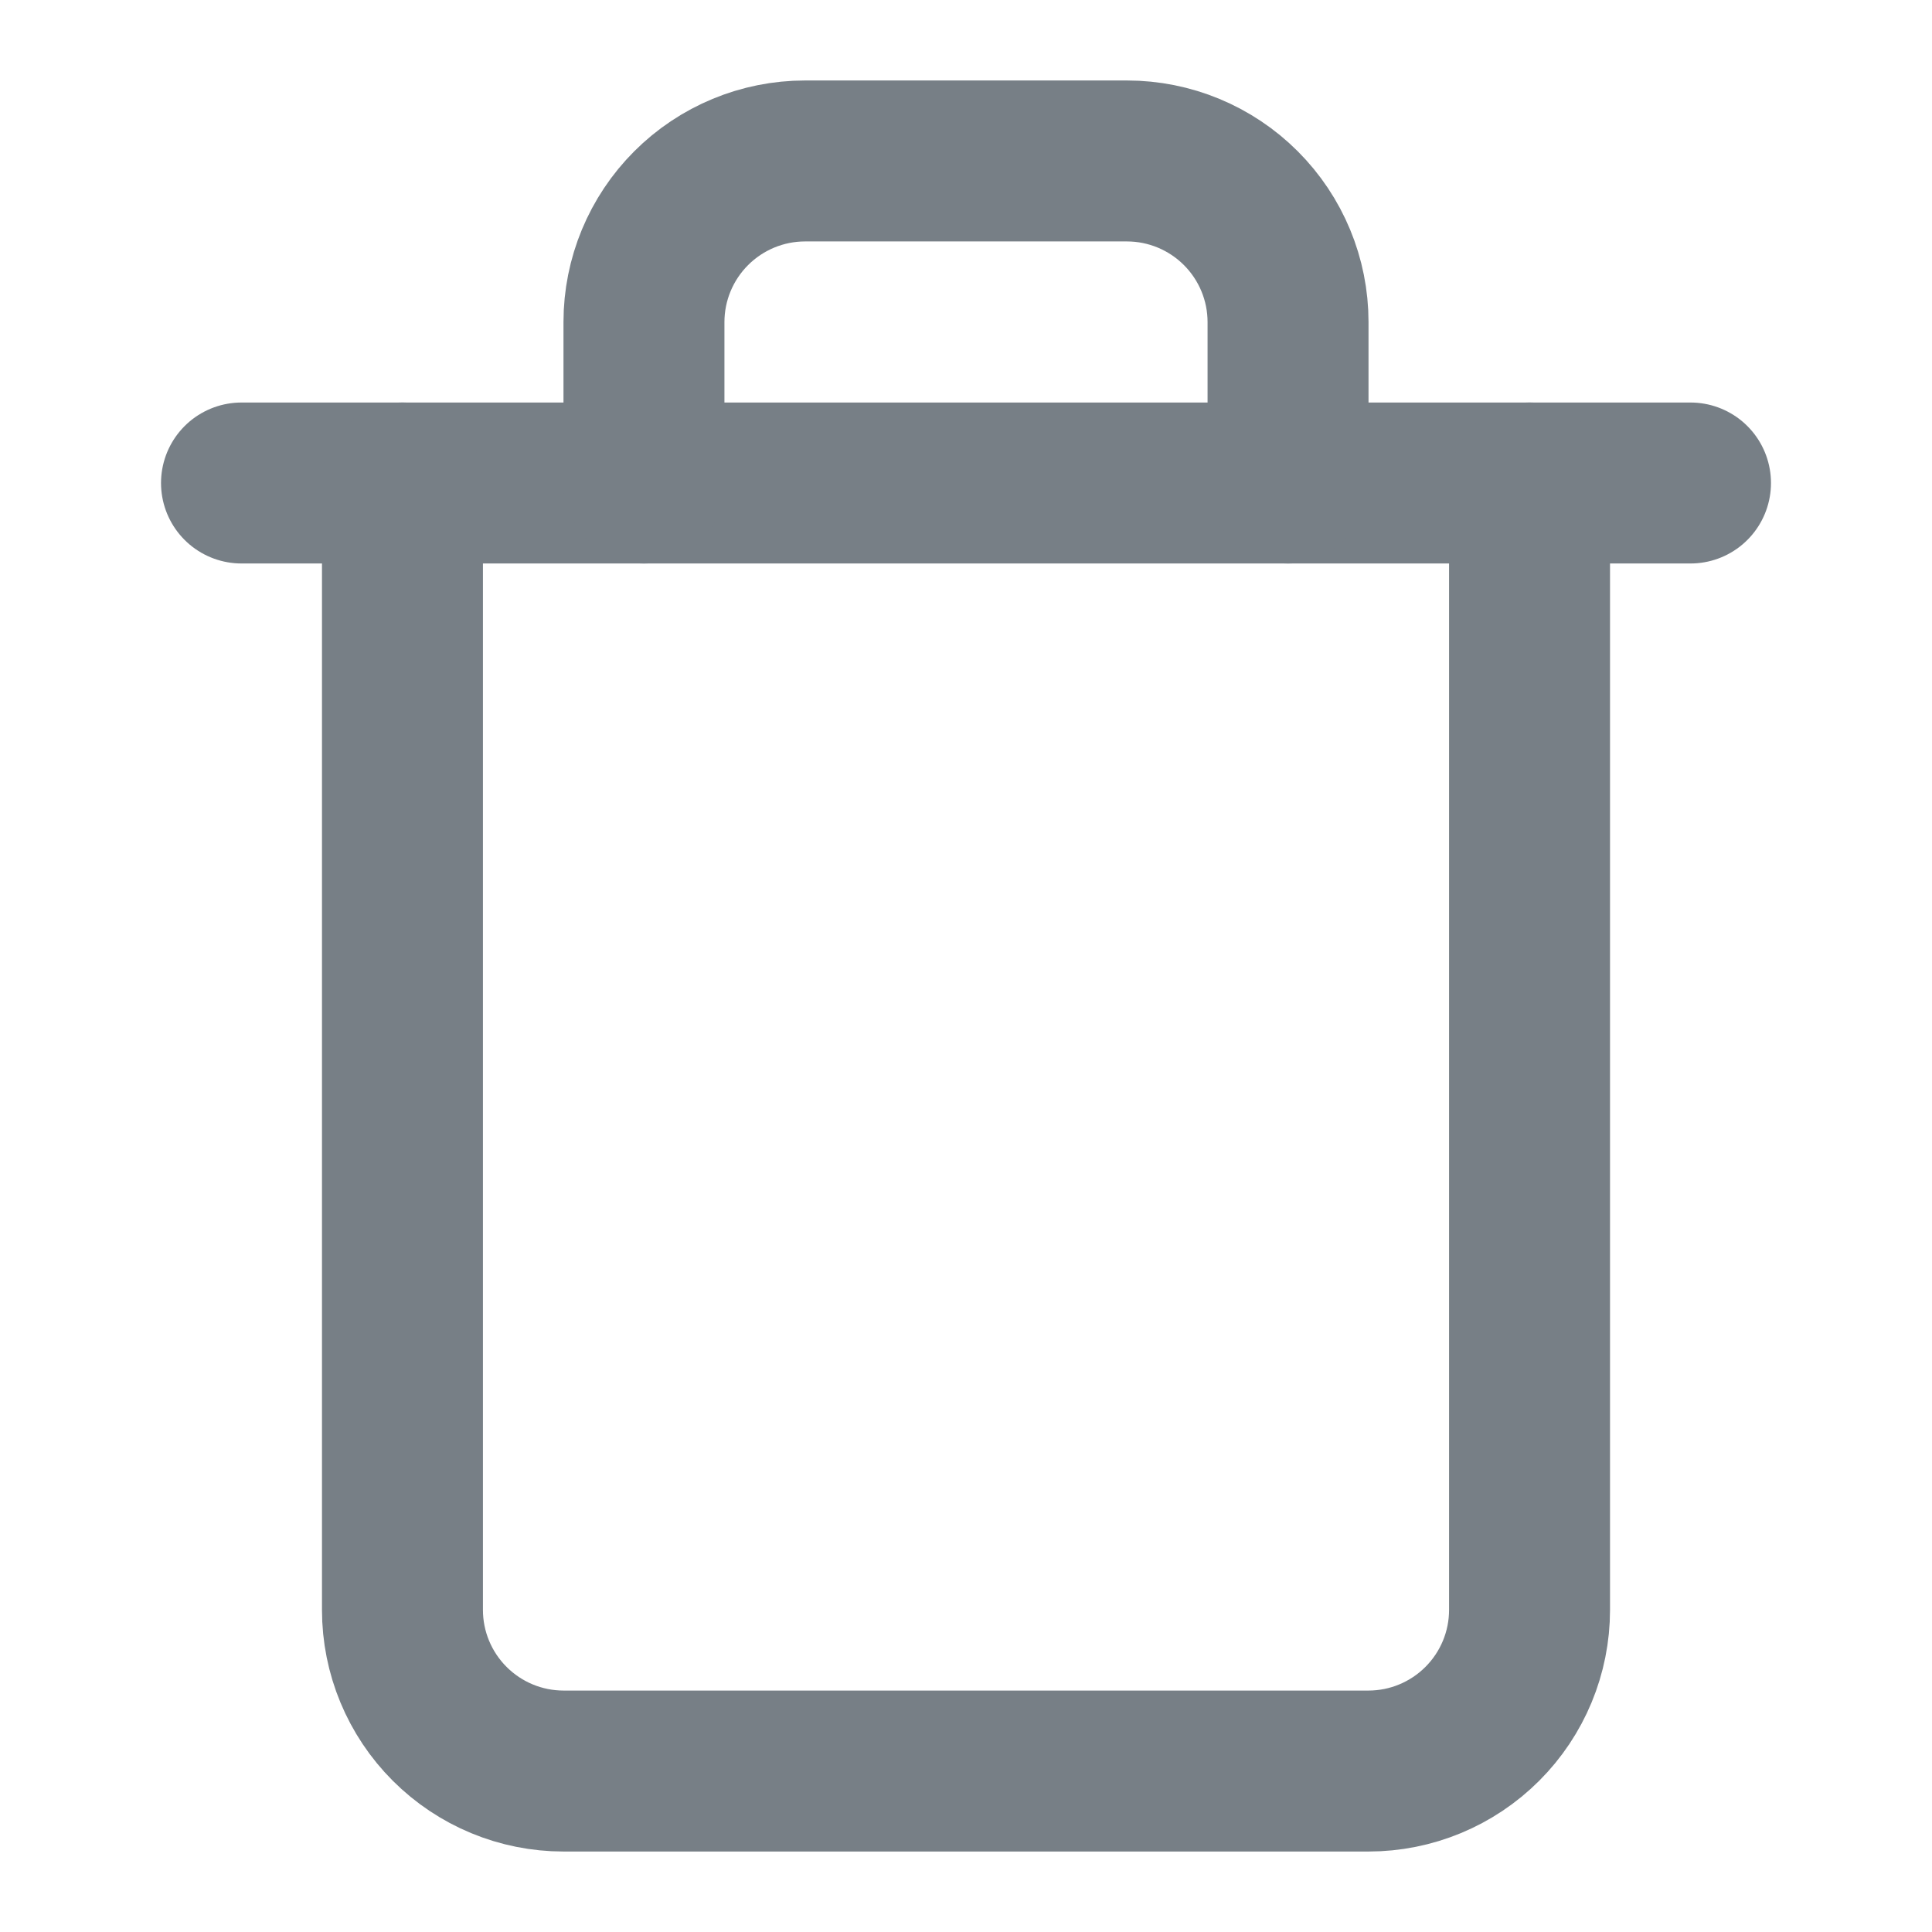
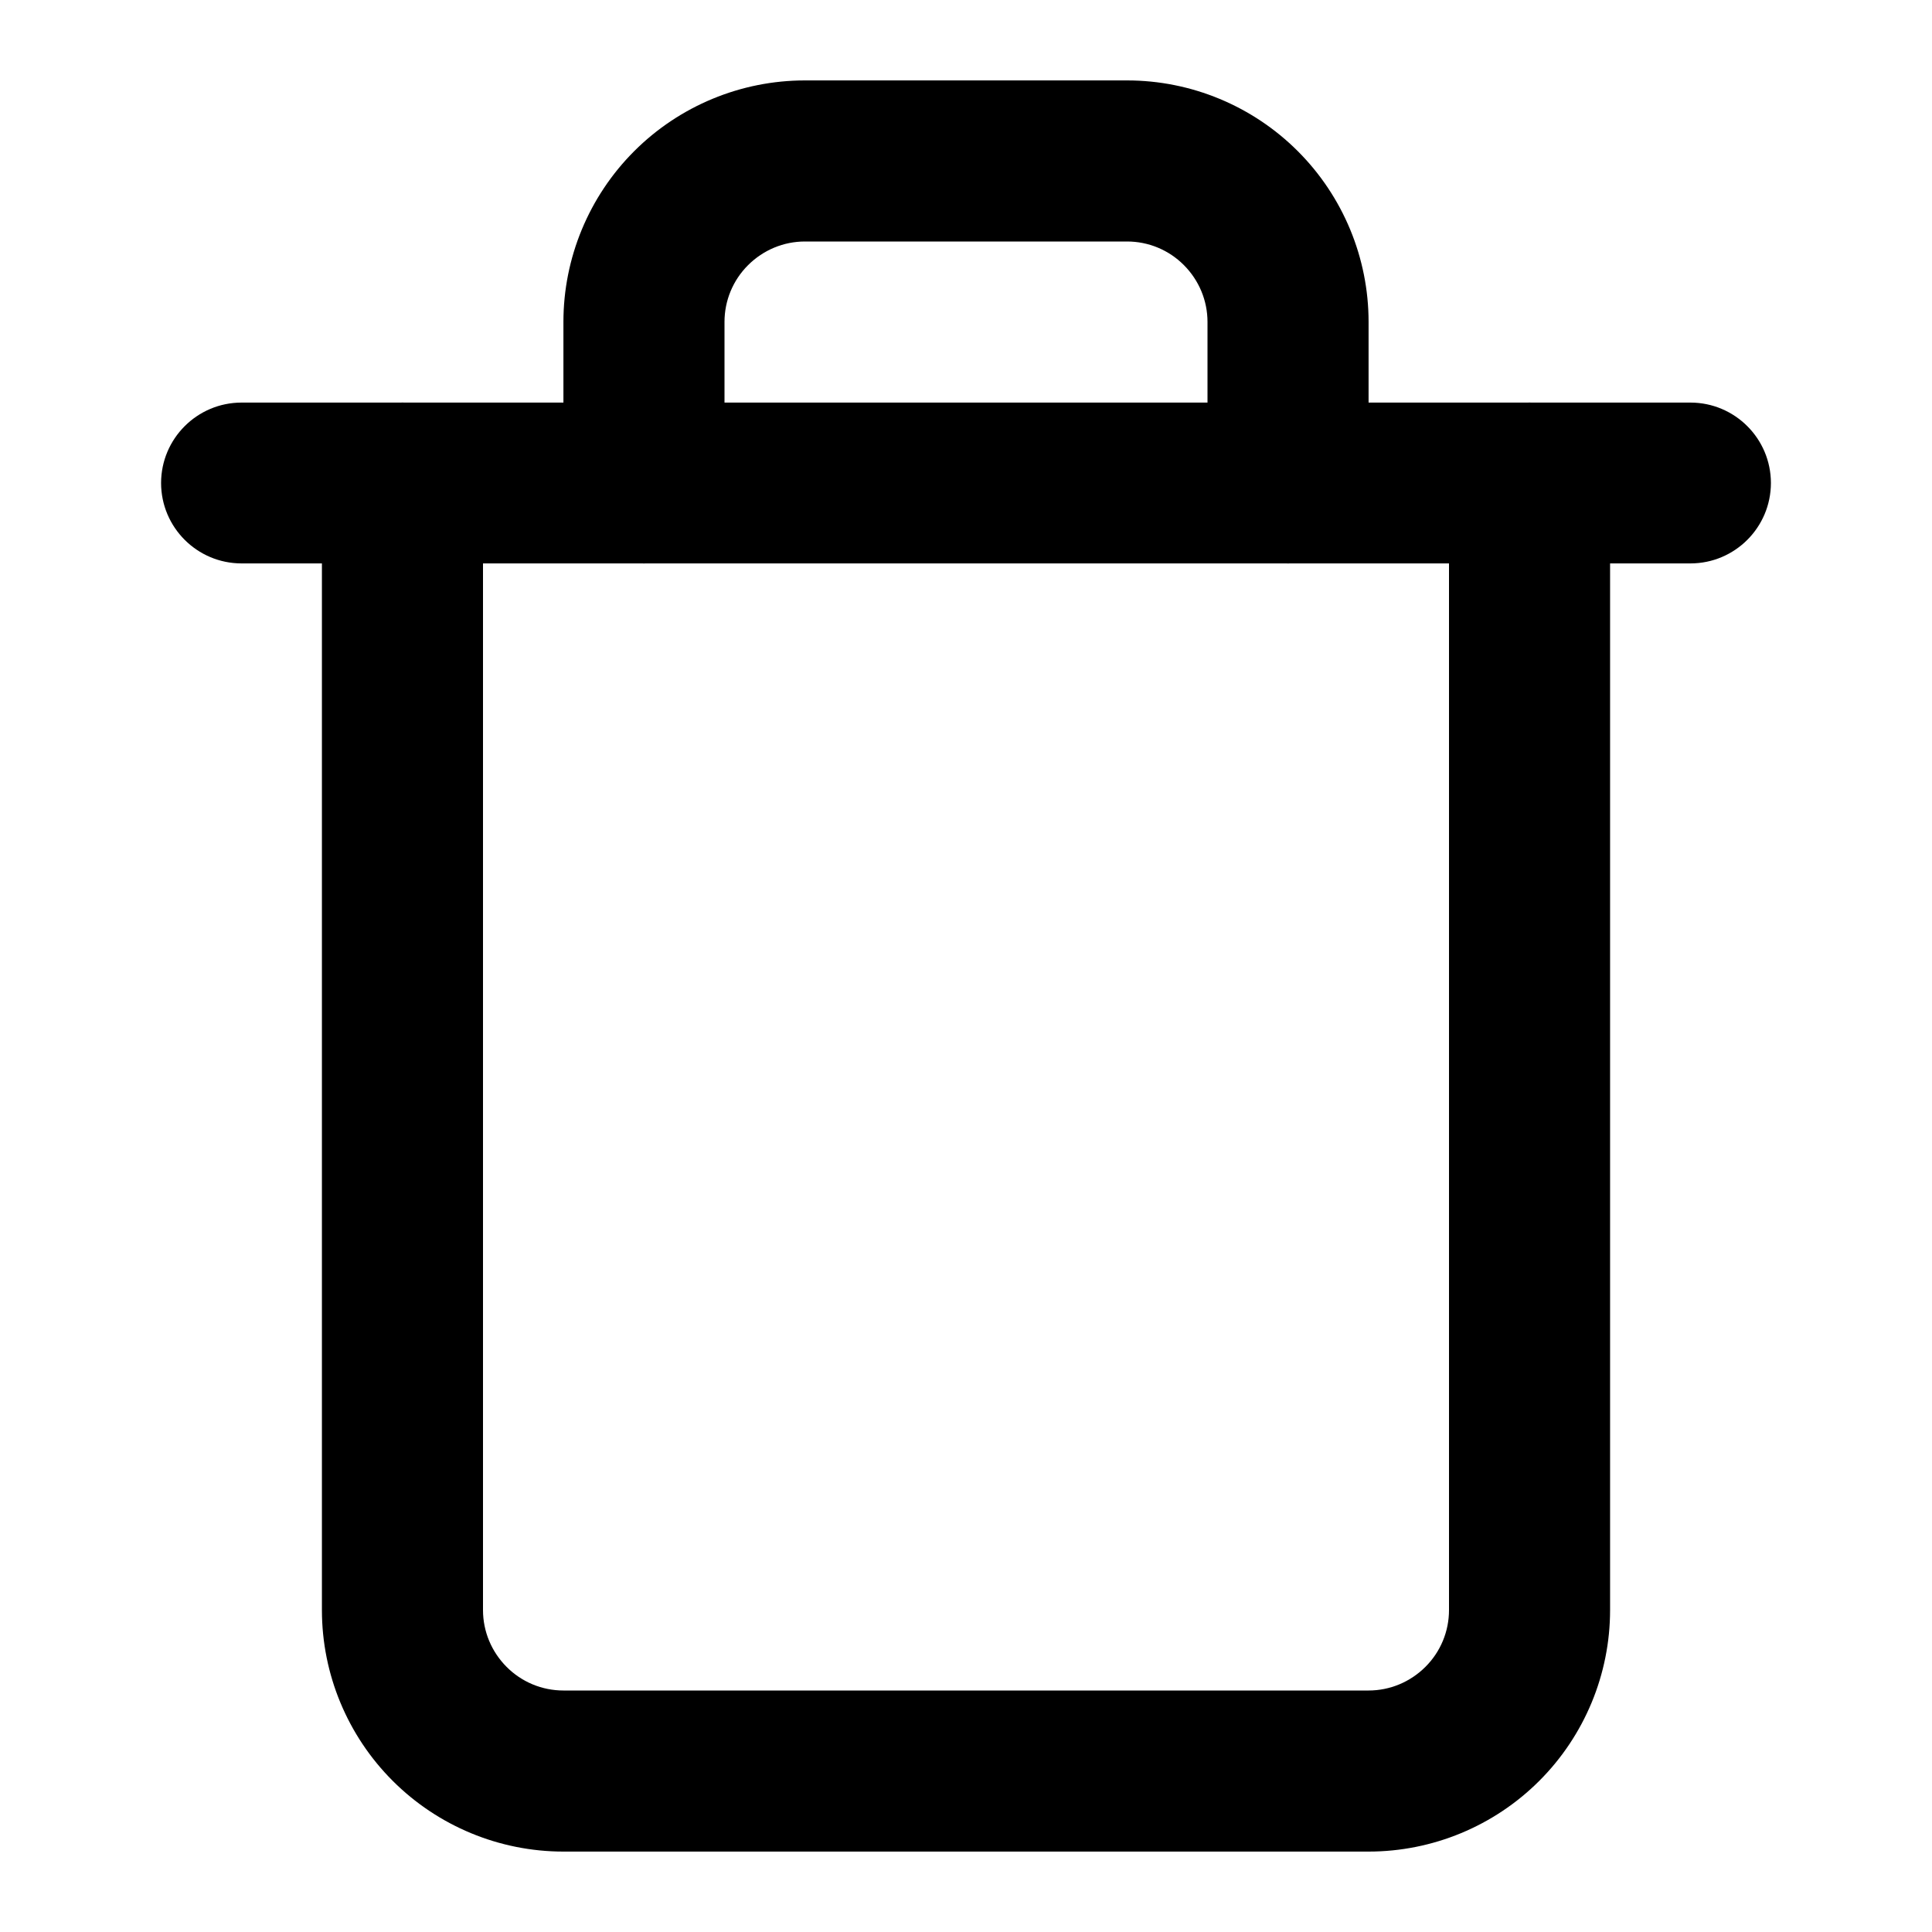
- <svg xmlns="http://www.w3.org/2000/svg" width="16" height="16" viewBox="0 0 16 16" fill="none">
-   <path d="M2 4H3.333H14" stroke="#777F86" stroke-width="1.333" stroke-linecap="round" stroke-linejoin="round" />
-   <path d="M12.667 4V13.333C12.667 13.687 12.526 14.026 12.276 14.276C12.026 14.526 11.687 14.667 11.333 14.667H4.667C4.313 14.667 3.974 14.526 3.724 14.276C3.474 14.026 3.333 13.687 3.333 13.333V4M5.333 4V2.667C5.333 2.313 5.474 1.974 5.724 1.724C5.974 1.474 6.313 1.333 6.667 1.333H9.333C9.687 1.333 10.026 1.474 10.276 1.724C10.526 1.974 10.667 2.313 10.667 2.667V4" stroke="#777F86" stroke-width="1.333" stroke-linecap="round" stroke-linejoin="round" />
+ <svg xmlns="http://www.w3.org/2000/svg" version="1.1" width="32" height="32" viewBox="0 0 32 32">
+   <path d="M4 6.668c-0.735 0.001-1.331 0.597-1.332 1.332v0c0.001 0.735 0.597 1.331 1.332 1.332h24c0.735-0.001 1.331-0.597 1.332-1.332v-0c-0.001-0.735-0.597-1.331-1.332-1.332h-21.332z" />
+   <path d="M13.332 1.332c-1.060 0-2.078 0.422-2.828 1.172s-1.172 1.768-1.172 2.828v2.668c0.001 0.736 0.597 1.332 1.333 1.332 0.001 0 0.002 0 0.003 0h-0c0.735-0.001 1.331-0.597 1.332-1.332v-2.668c0-0.354 0.14-0.691 0.391-0.941s0.587-0.391 0.941-0.391h5.336c0.354 0 0.691 0.14 0.941 0.391s0.391 0.587 0.391 0.941v2.668c0.001 0.735 0.597 1.331 1.332 1.332h0c0.001 0 0.002 0 0.003 0 0.736 0 1.333-0.596 1.333-1.332v-2.668c0-1.060-0.422-2.078-1.172-2.828s-1.768-1.172-2.828-1.172zM6.668 6.668c-0.001 0-0.002 0-0.003 0-0.736 0-1.333 0.596-1.333 1.332v18.668c0 1.060 0.422 2.078 1.172 2.828s1.768 1.172 2.828 1.172h13.336c1.060 0 2.078-0.422 2.828-1.172s1.172-1.768 1.172-2.828v-18.668c-0.001-0.736-0.597-1.332-1.333-1.332-0.001 0-0.002 0-0.003 0h0c-0.735 0.001-1.331 0.597-1.332 1.332v18.668c0 0.354-0.14 0.691-0.391 0.941s-0.587 0.391-0.941 0.391h-13.336c-0.354 0-0.691-0.14-0.941-0.391s-0.391-0.587-0.391-0.941v-18.668c-0.001-0.735-0.597-1.331-1.332-1.332h-0z" />
</svg>
